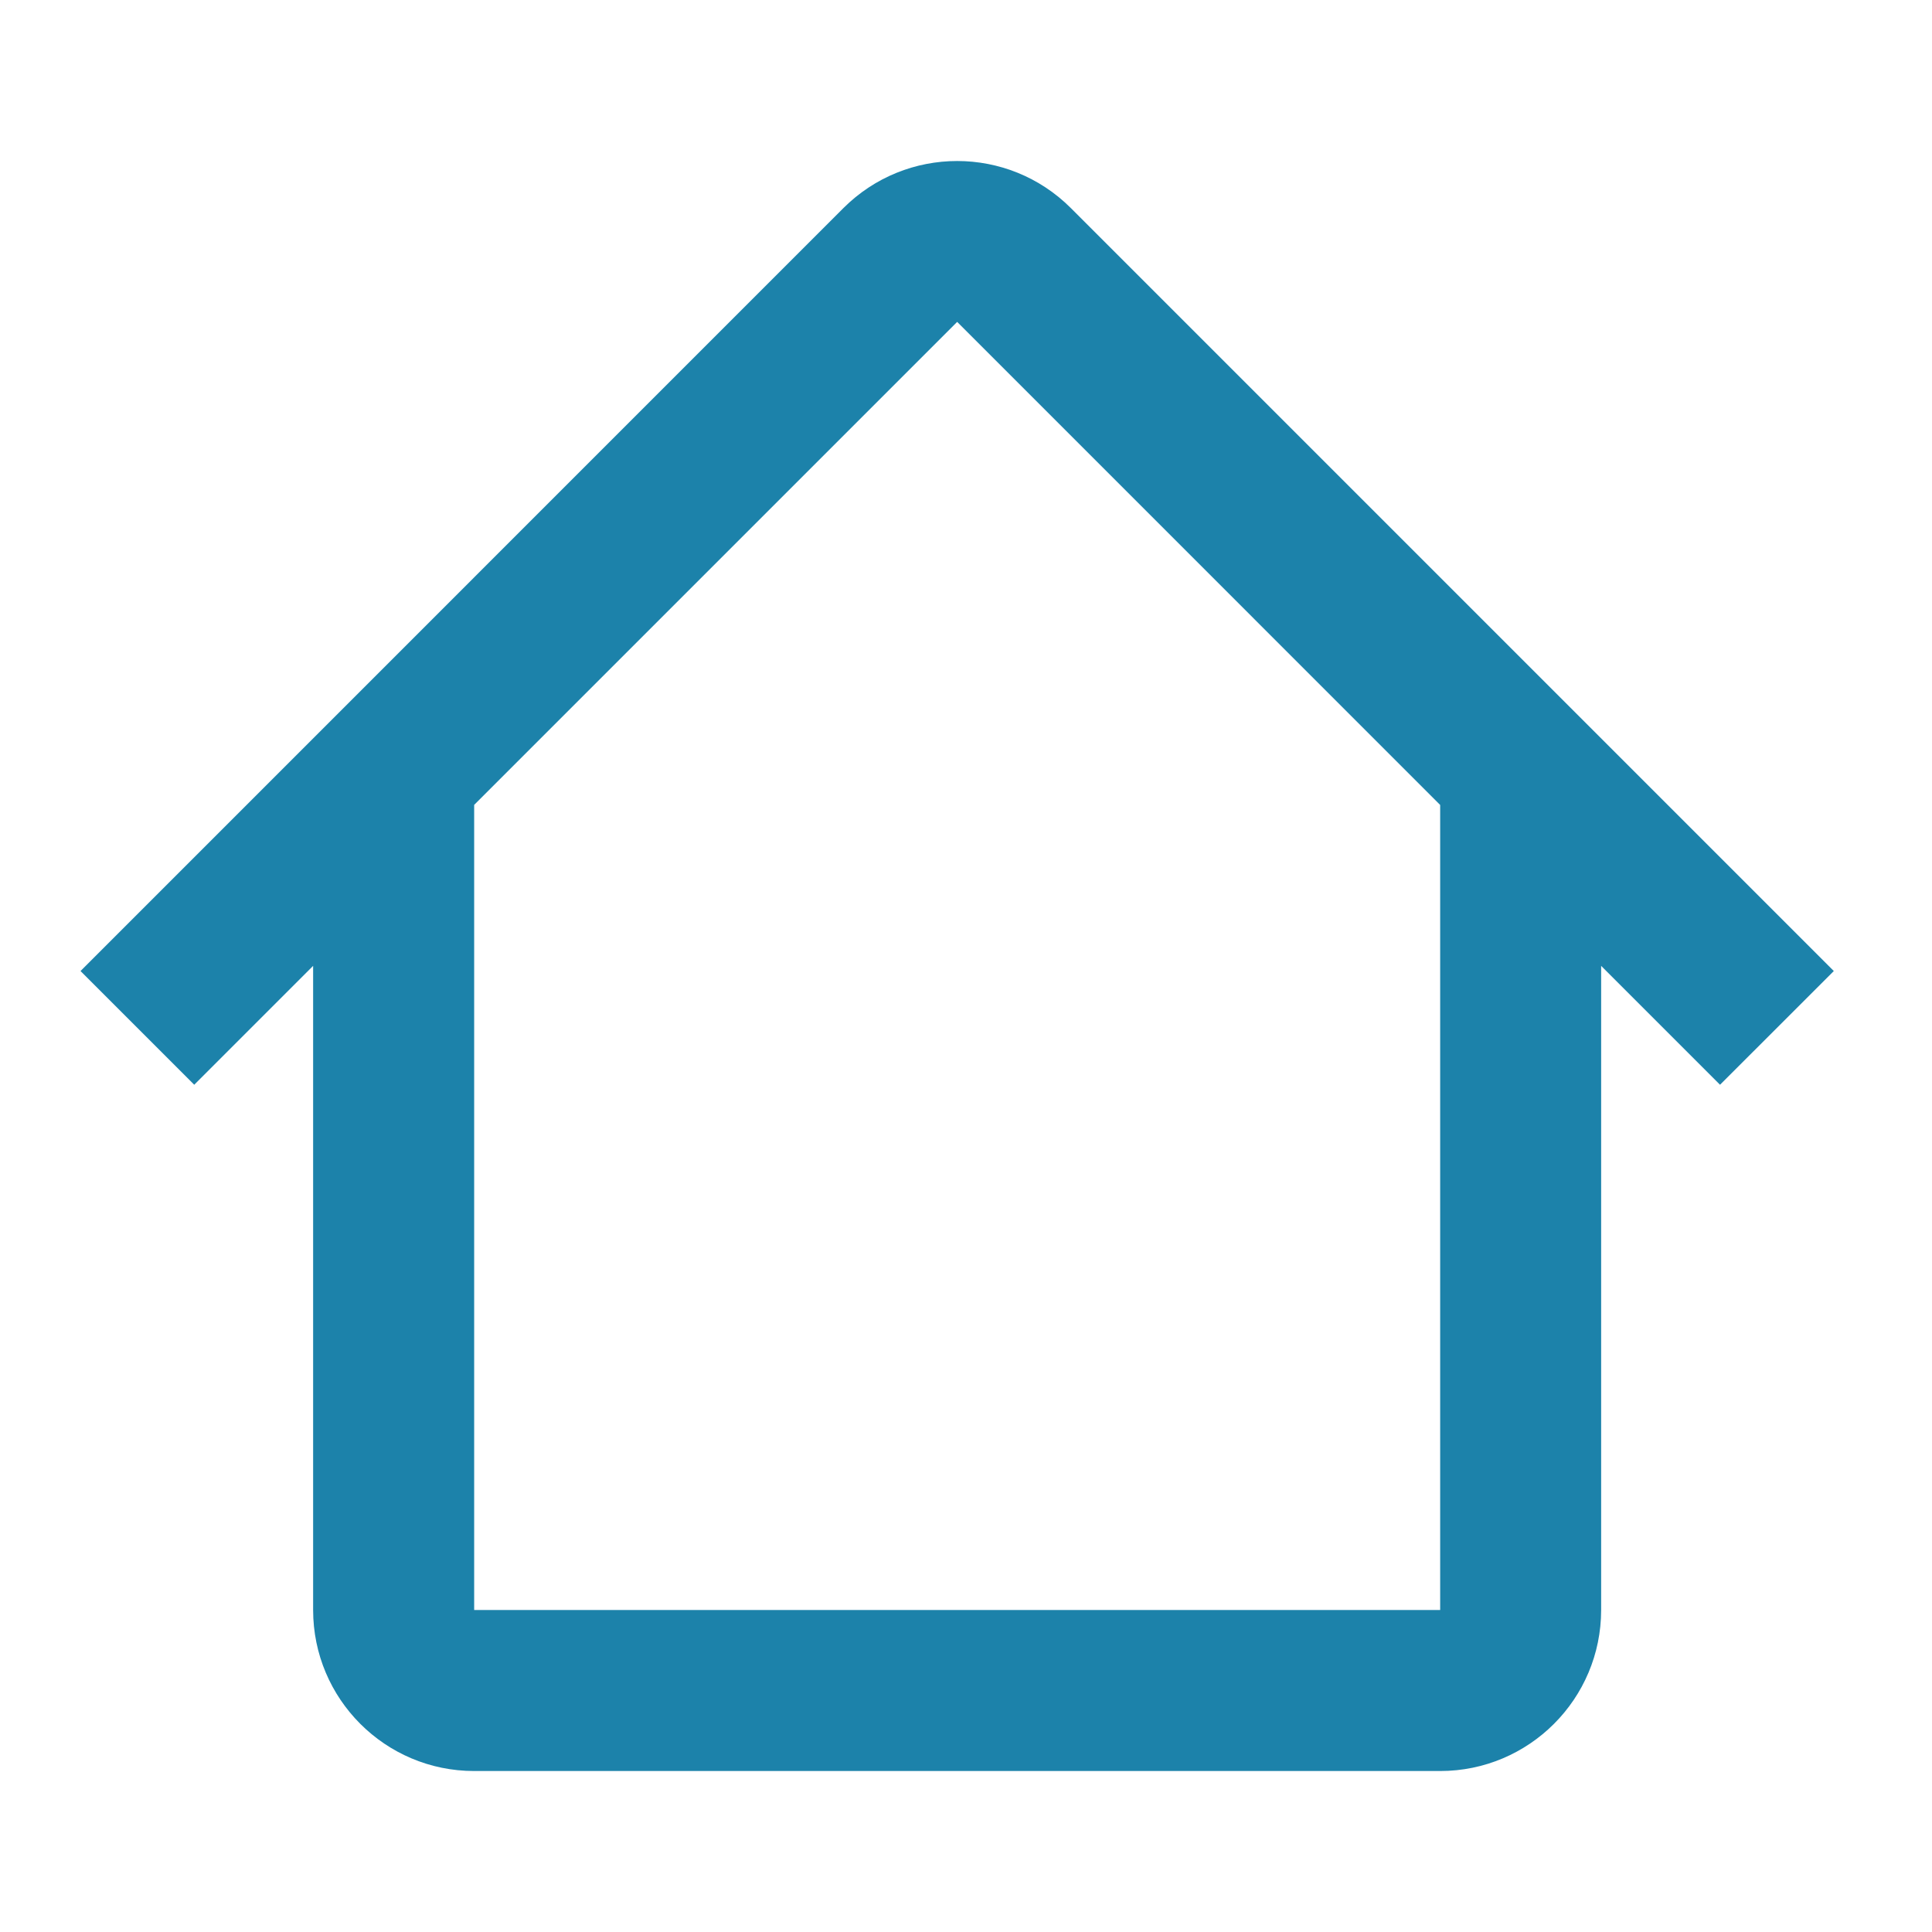
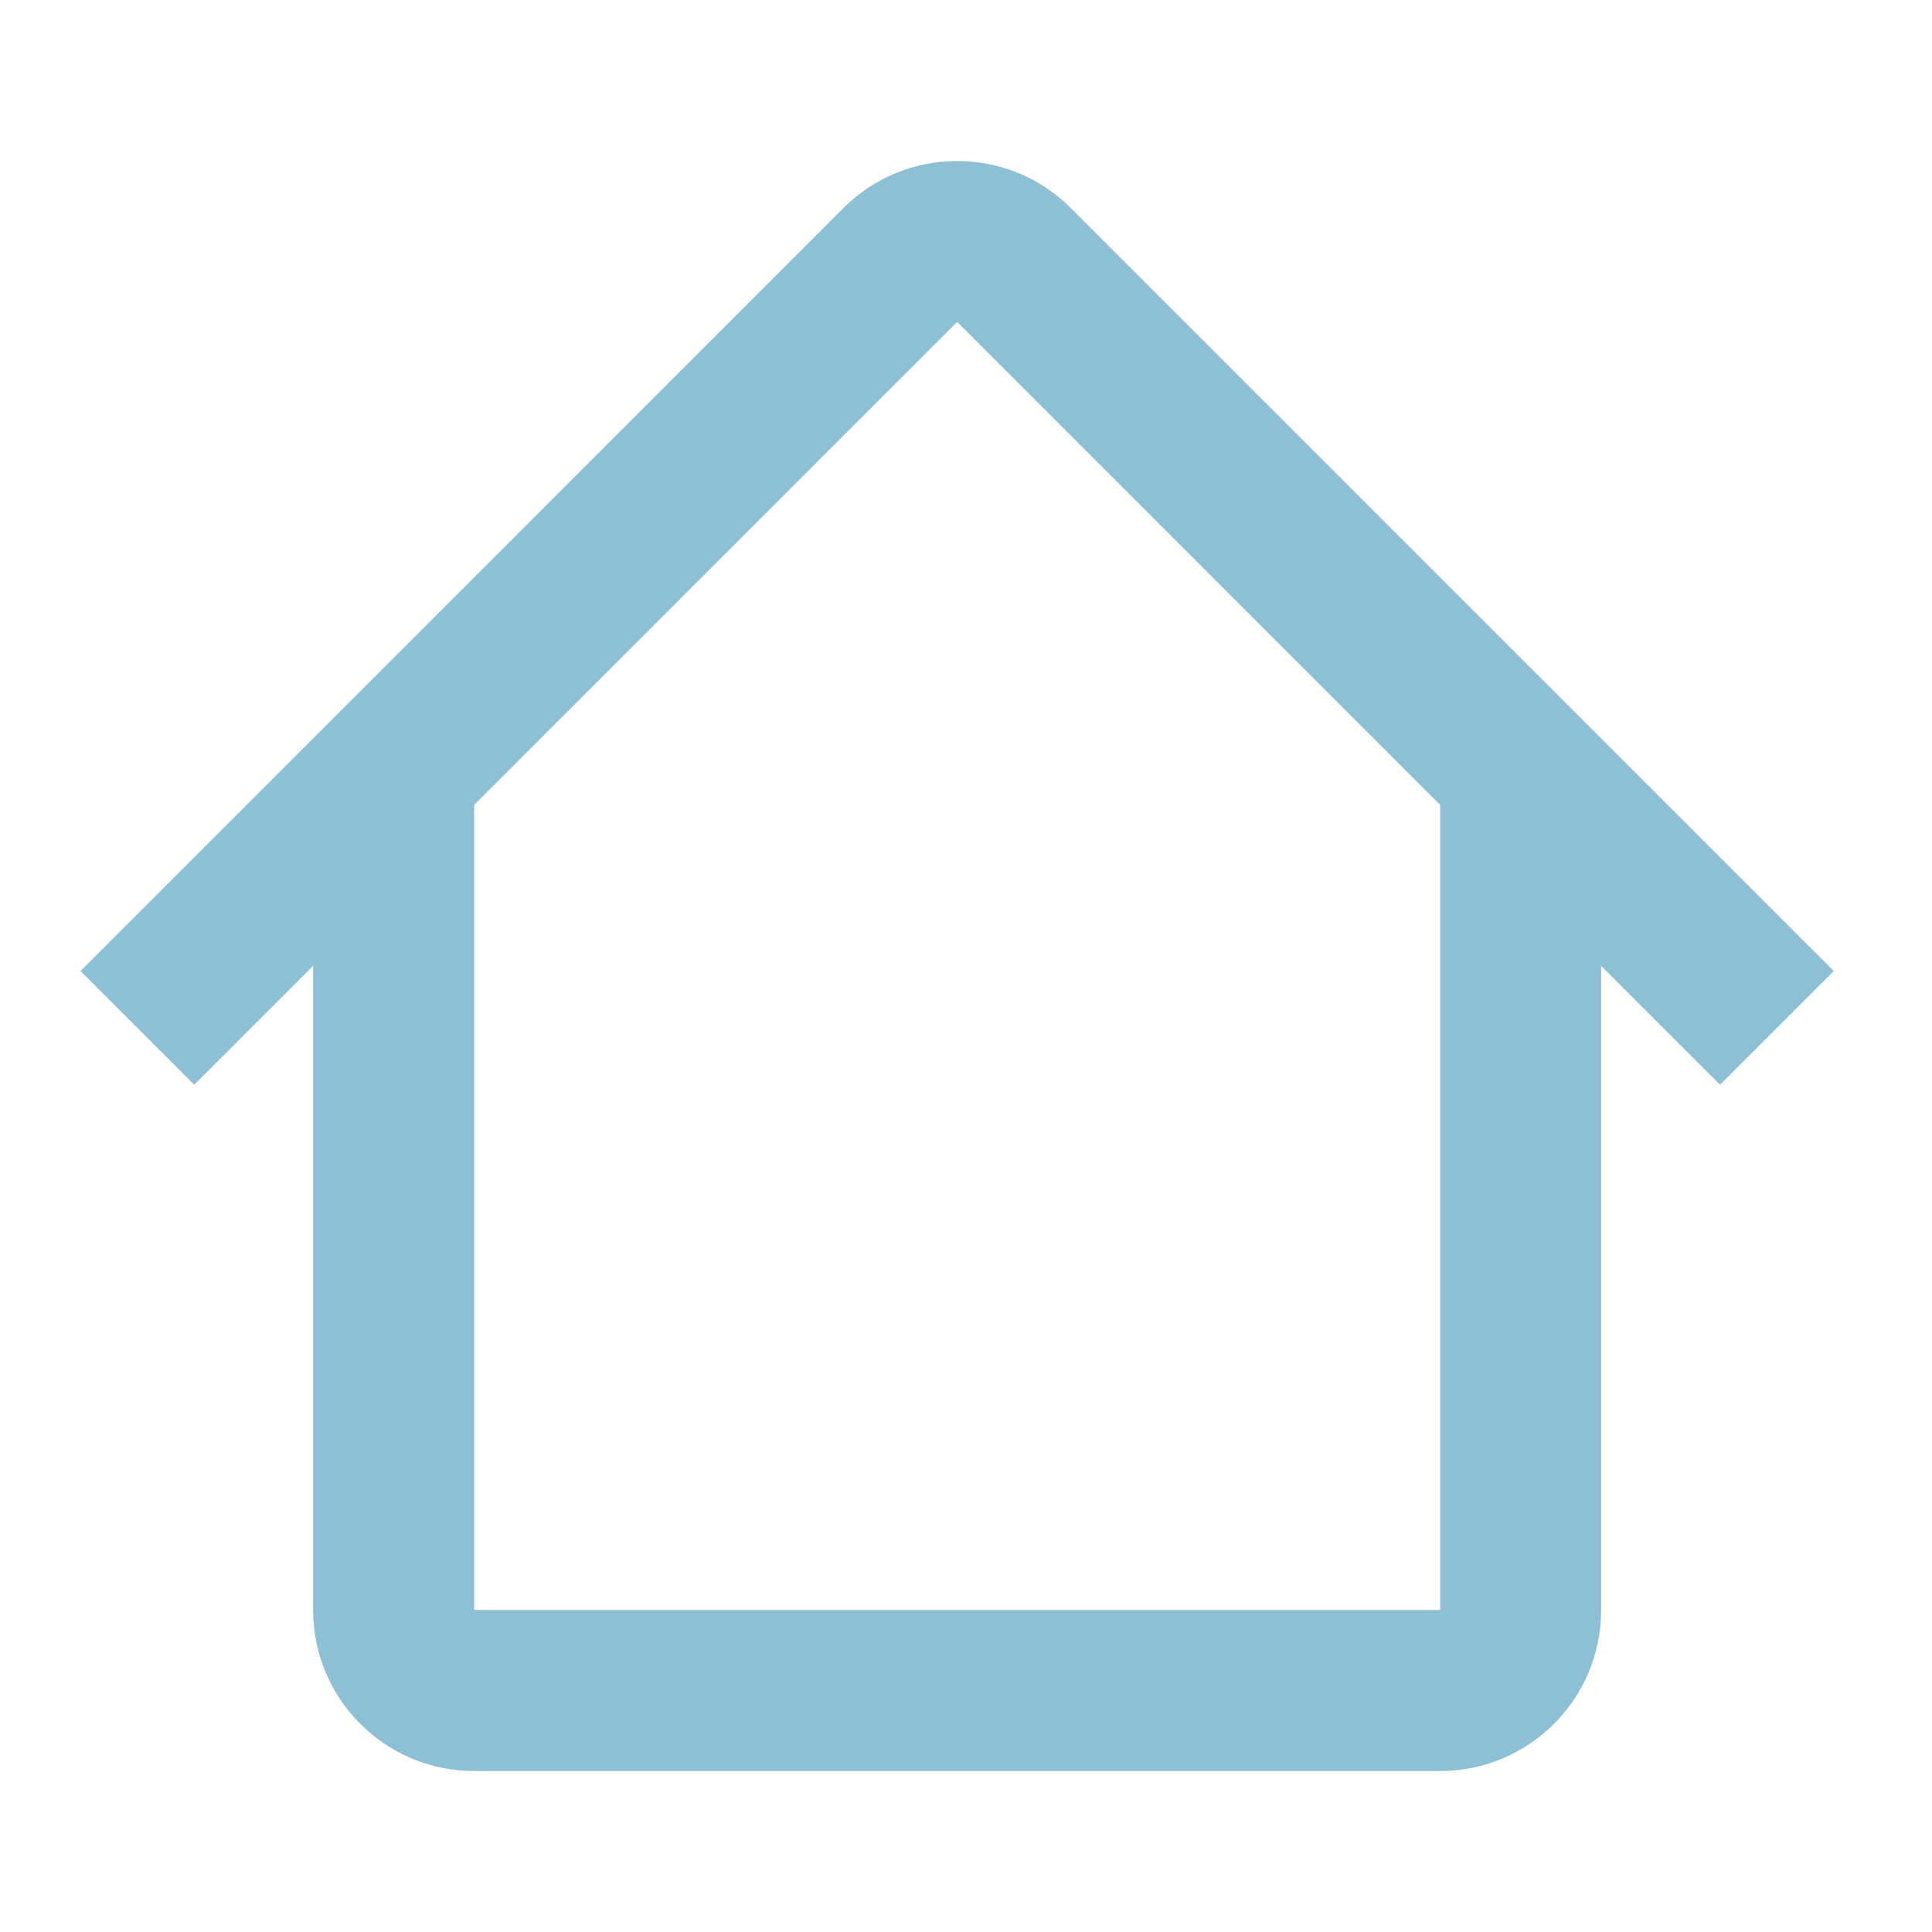
<svg xmlns="http://www.w3.org/2000/svg" width="28" height="28" viewBox="0 0 28 28" fill="none">
-   <path fill-rule="evenodd" clip-rule="evenodd" d="M6.87 11.667L13.872 4.665L20.873 11.667H20.872V23.333H6.872V11.667H6.87ZM4.538 13.998L2.815 15.721L1.167 14.073L12.223 3.016C13.134 2.106 14.61 2.106 15.52 3.016L26.577 14.073L24.928 15.721L23.205 13.998V23.333C23.205 24.622 22.16 25.667 20.872 25.667H6.872C5.583 25.667 4.538 24.622 4.538 23.333V13.998Z" fill="#1C82AA" />
+   <path fill-rule="evenodd" clip-rule="evenodd" d="M6.87 11.667L13.872 4.665L20.873 11.667H20.872V23.333H6.872V11.667H6.87ZM4.538 13.998L2.815 15.721L1.167 14.073L12.223 3.016C13.134 2.106 14.61 2.106 15.52 3.016L26.577 14.073L24.928 15.721L23.205 13.998V23.333C23.205 24.622 22.16 25.667 20.872 25.667H6.872C5.583 25.667 4.538 24.622 4.538 23.333V13.998Z" fill="#1C82AA" fill-opacity="0.5" />
</svg>
